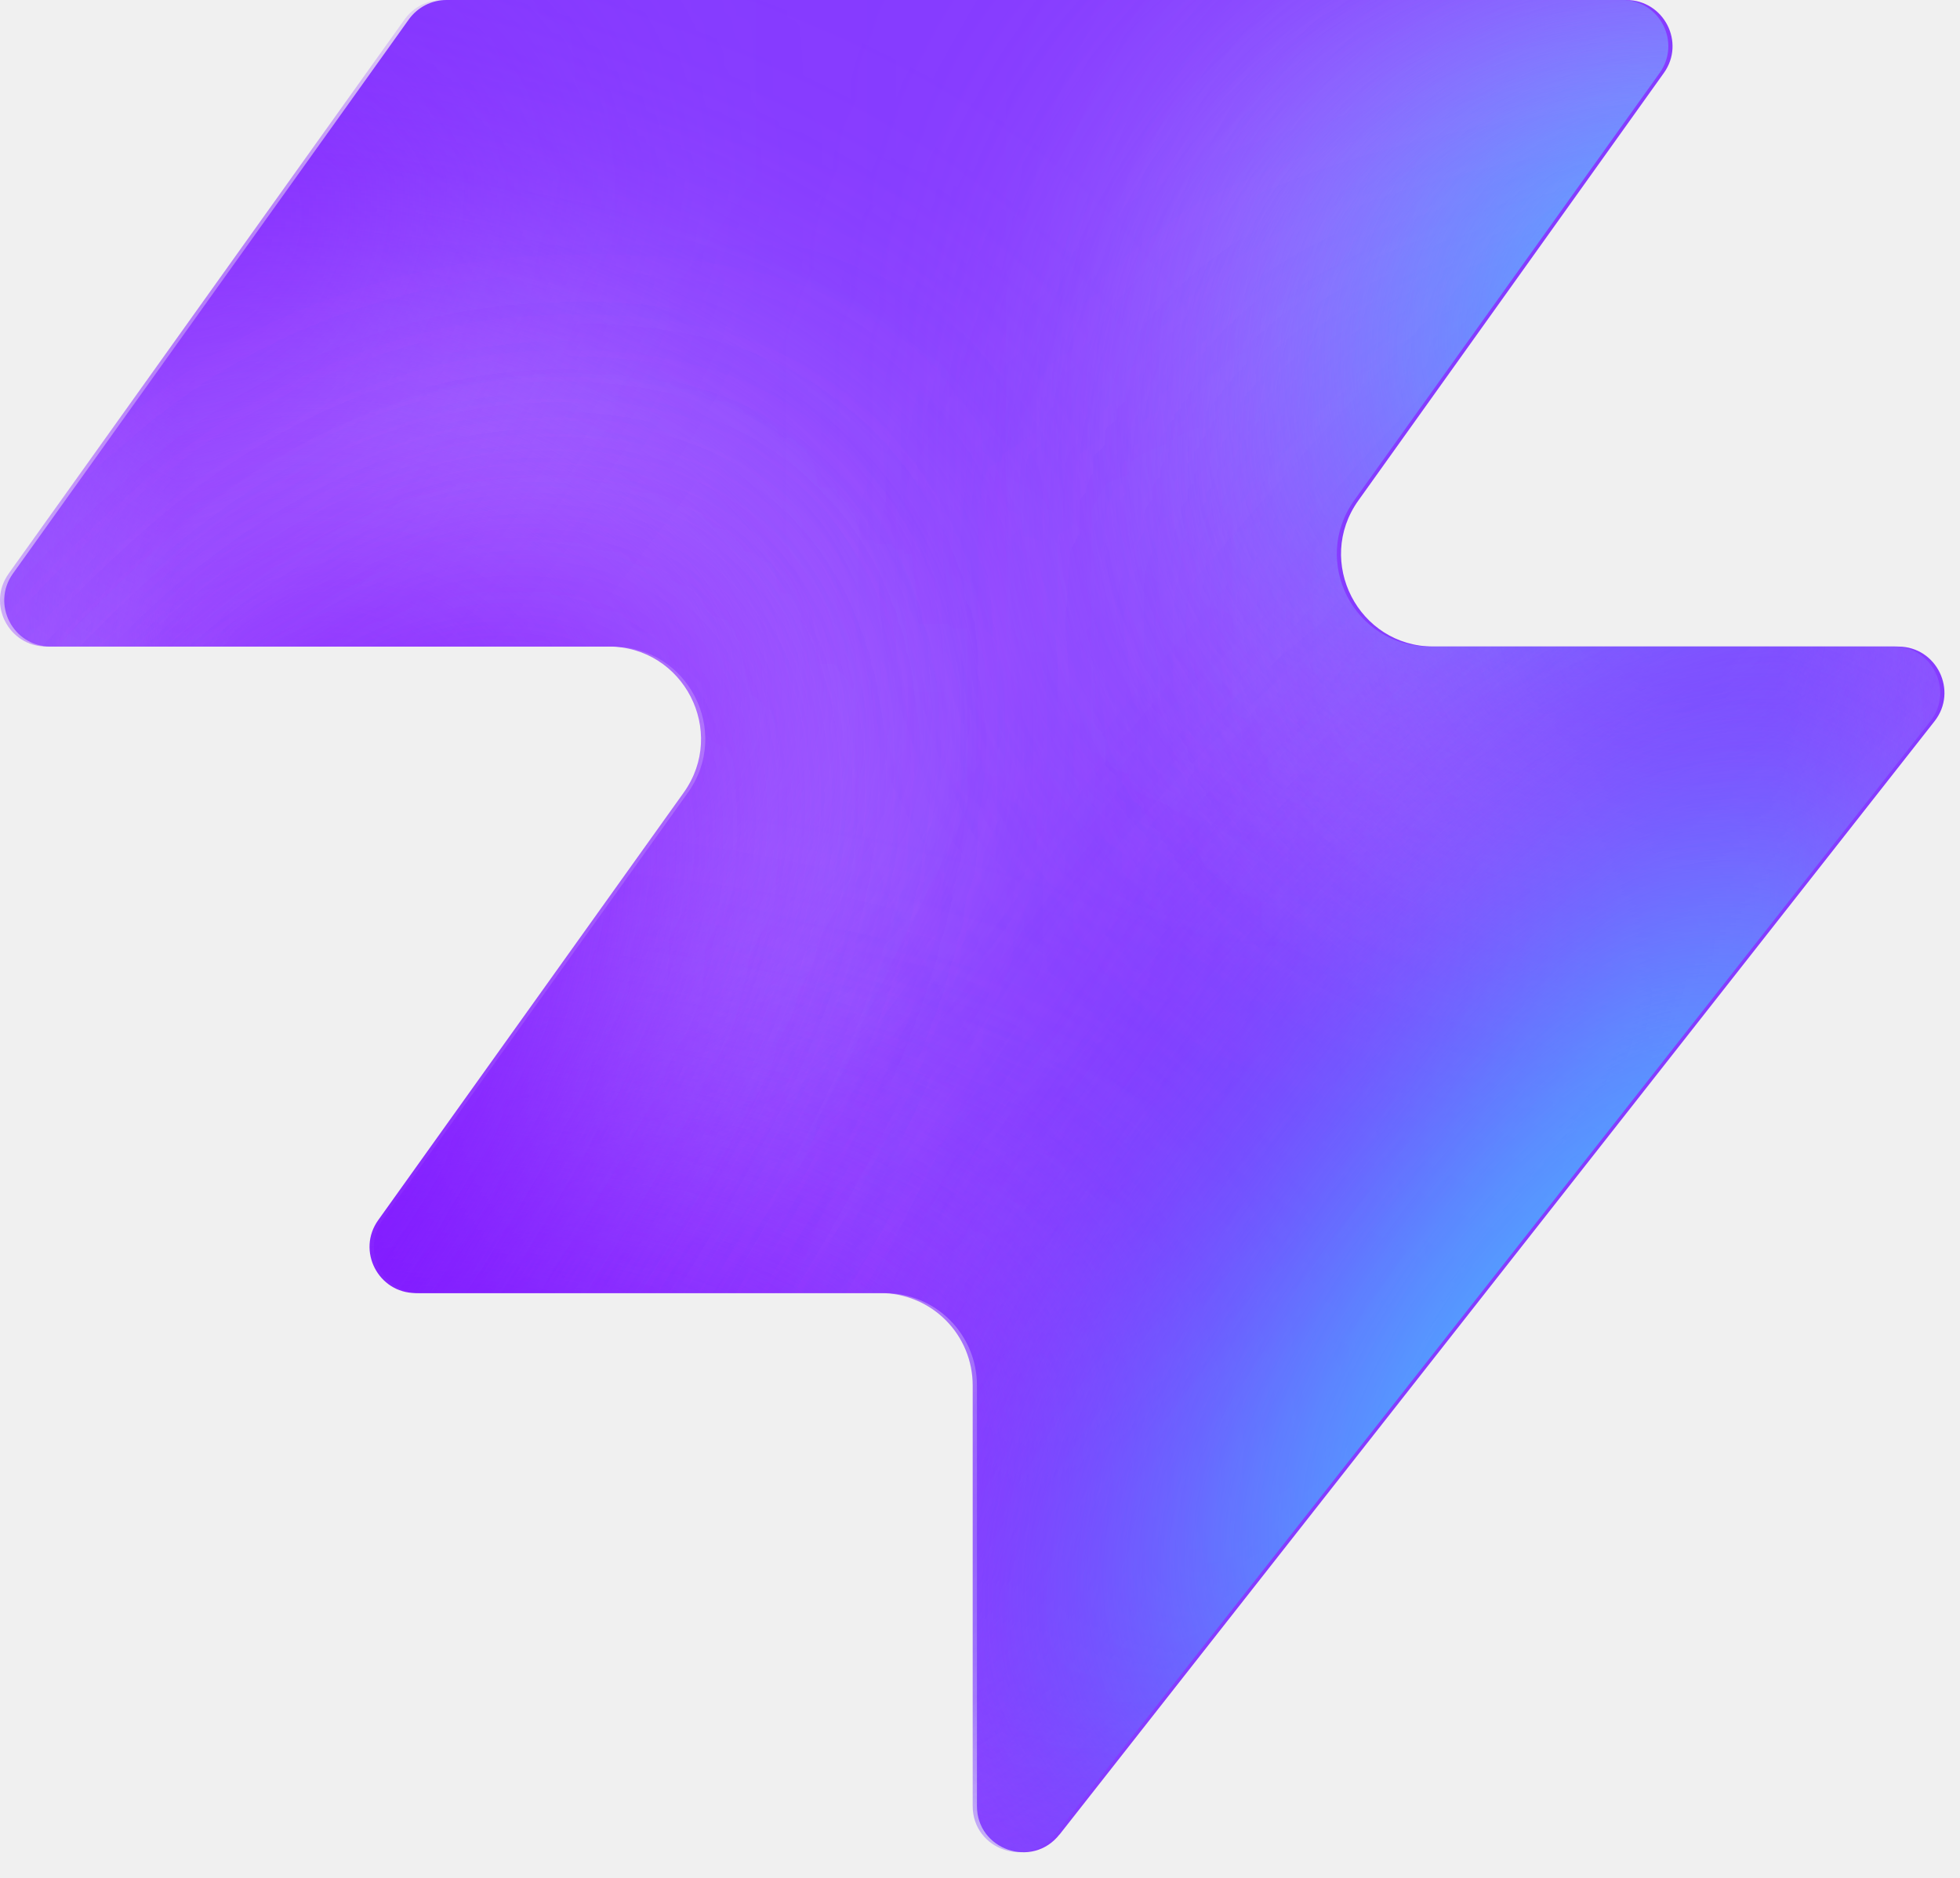
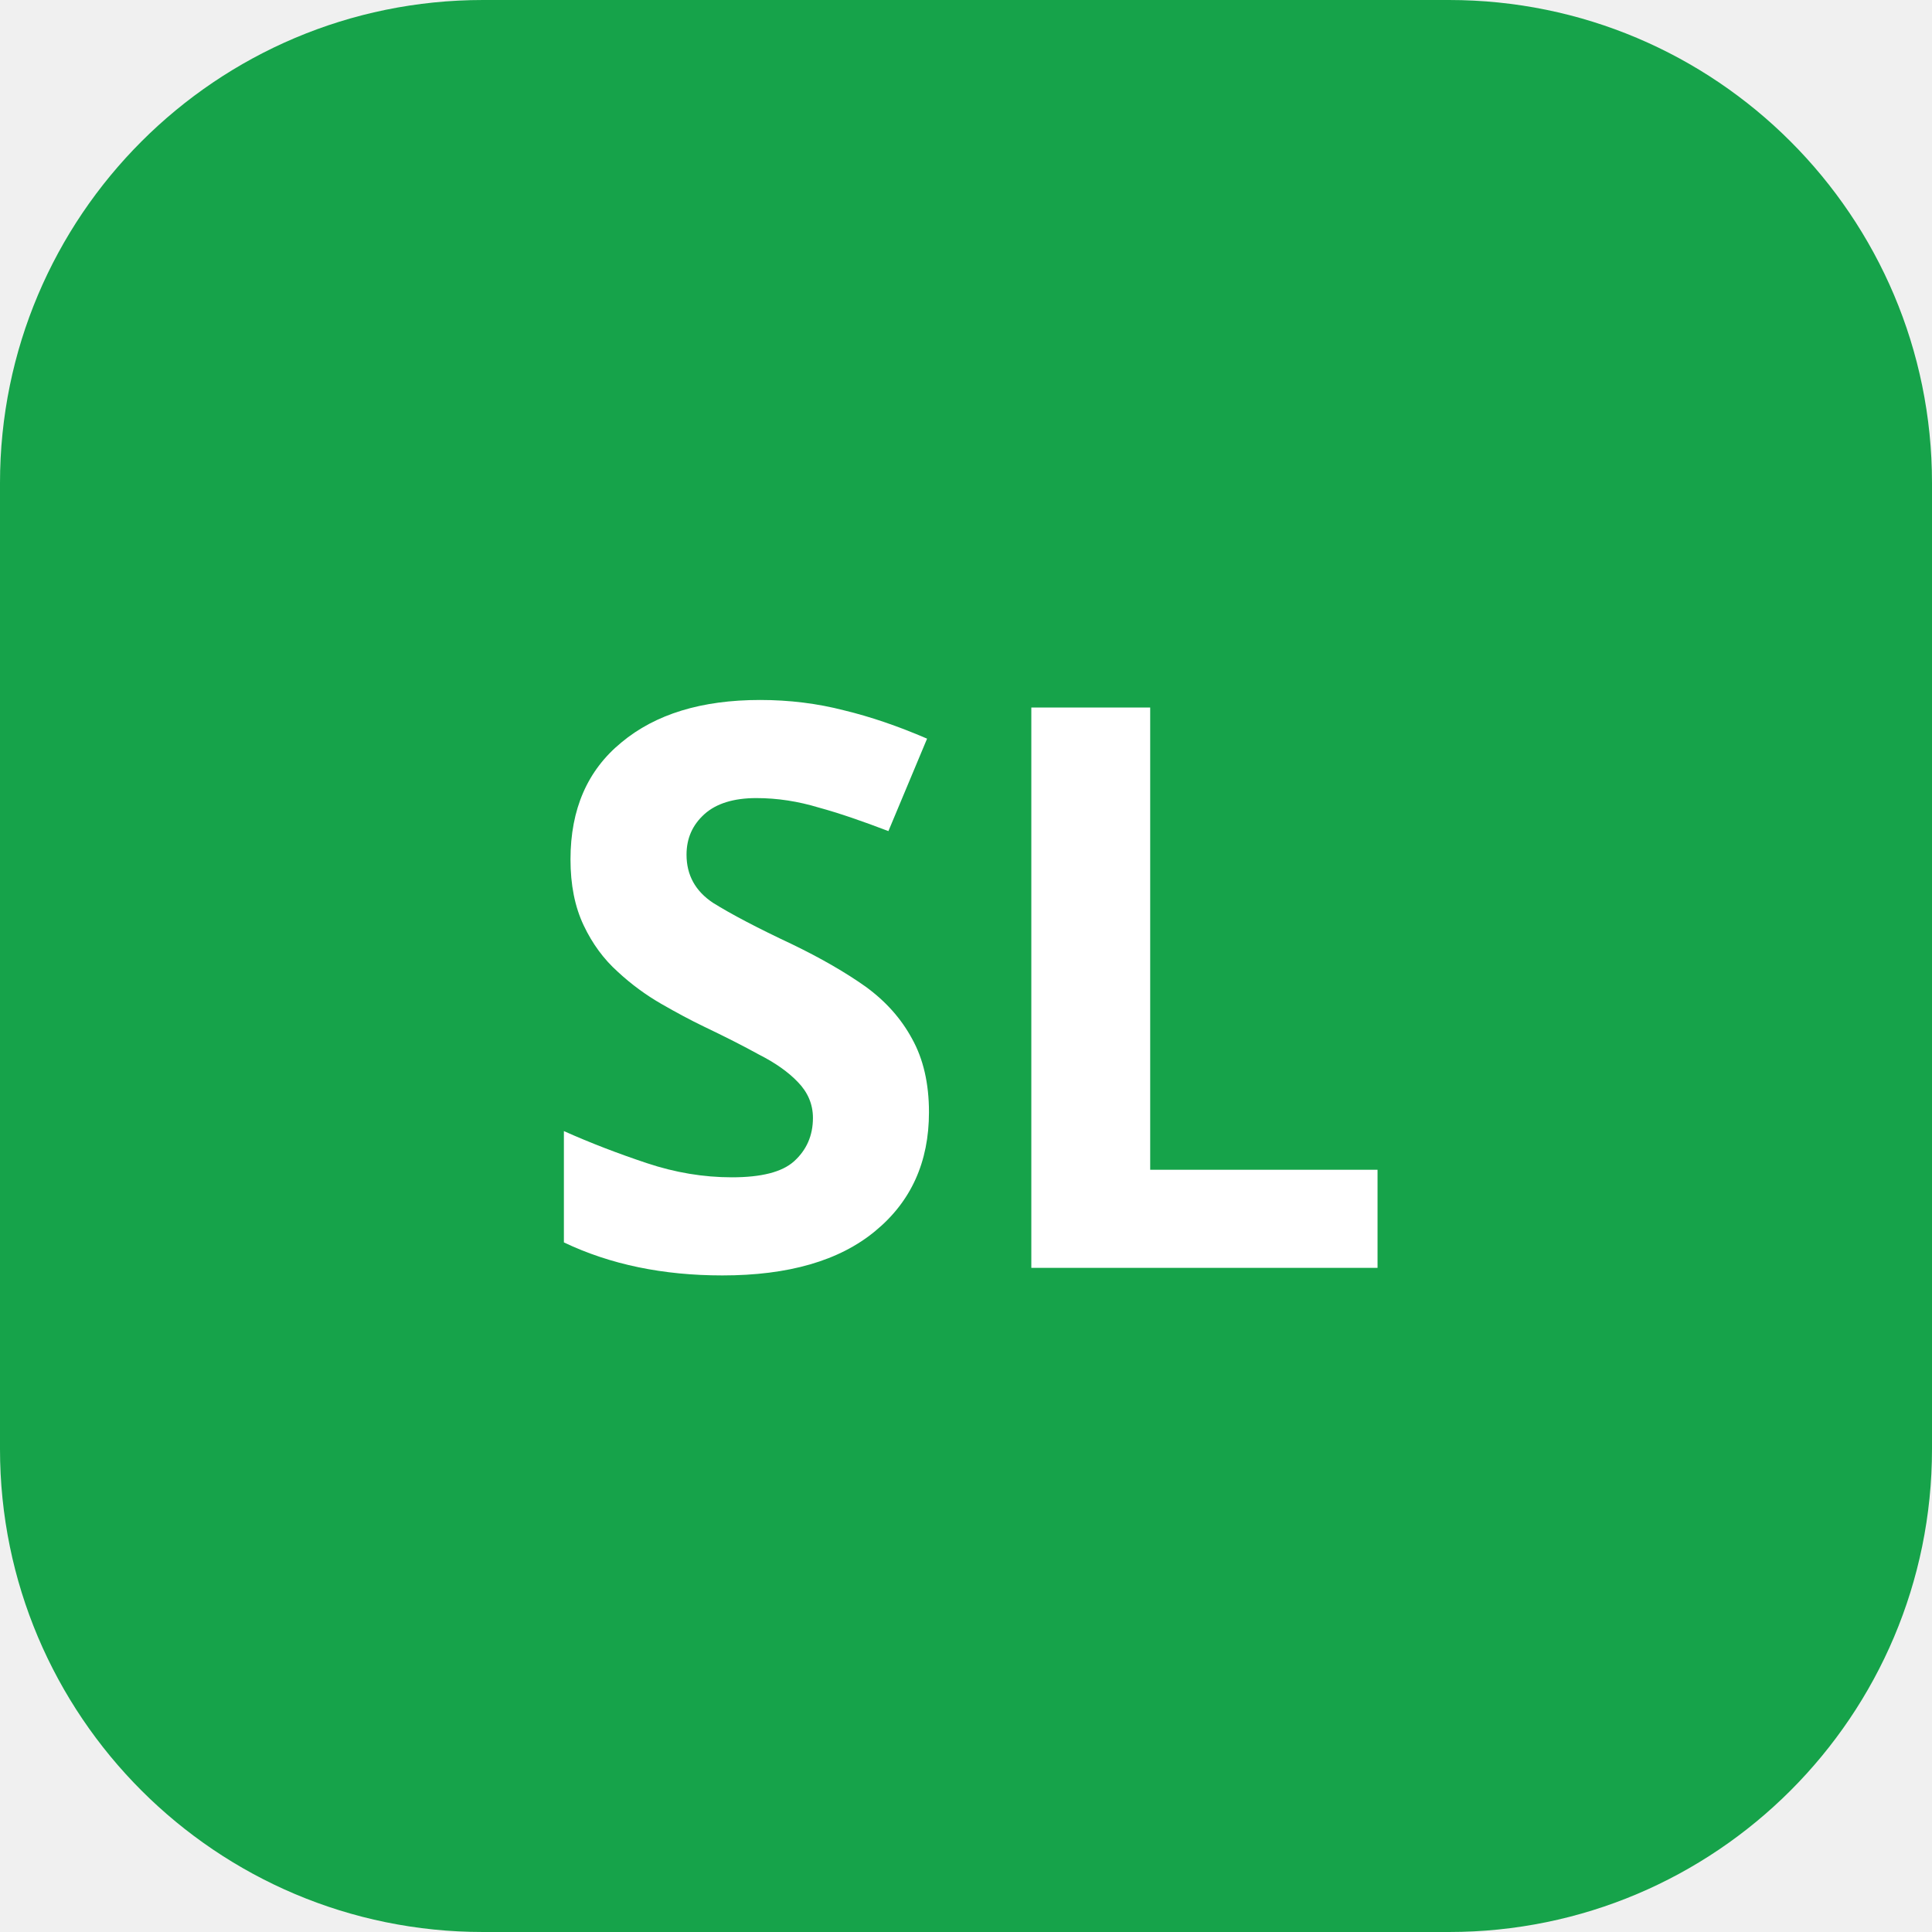
- <svg xmlns="http://www.w3.org/2000/svg" width="48" height="46" fill="none" viewBox="0 0 48 46">
-   <path fill="#863bff" d="M25.946 44.938c-.664.845-2.021.375-2.021-.698V33.937a2.26 2.26 0 0 0-2.262-2.262H10.287c-.92 0-1.456-1.04-.92-1.788l7.48-10.471c1.07-1.497 0-3.578-1.842-3.578H1.237c-.92 0-1.456-1.04-.92-1.788L10.013.474c.214-.297.556-.474.92-.474h28.894c.92 0 1.456 1.04.92 1.788l-7.48 10.471c-1.07 1.498 0 3.579 1.842 3.579h11.377c.943 0 1.473 1.088.89 1.83L25.947 44.94z" style="fill:#863bff;fill:color(display-p3 .525 .23 1);fill-opacity:1" />
-   <mask id="a" width="48" height="46" x="0" y="0" maskUnits="userSpaceOnUse" style="mask-type:alpha">
-     <path fill="#000" d="M25.842 44.938c-.664.844-2.021.375-2.021-.698V33.937a2.26 2.26 0 0 0-2.262-2.262H10.183c-.92 0-1.456-1.04-.92-1.788l7.48-10.471c1.07-1.498 0-3.579-1.842-3.579H1.133c-.92 0-1.456-1.04-.92-1.787L9.91.473c.214-.297.556-.474.92-.474h28.894c.92 0 1.456 1.04.92 1.788l-7.48 10.471c-1.07 1.498 0 3.578 1.842 3.578h11.377c.943 0 1.473 1.088.89 1.832L25.843 44.94z" style="fill:#000;fill-opacity:1" />
-   </mask>
-   <g mask="url(#a)">
-     <g filter="url(#b)">
-       <ellipse cx="5.508" cy="14.704" fill="#ede6ff" rx="5.508" ry="14.704" style="fill:#ede6ff;fill:color(display-p3 .927 .903 1);fill-opacity:1" transform="matrix(.00324 1 1 -.00324 -4.47 31.516)" />
-     </g>
-     <g filter="url(#c)">
-       <ellipse cx="10.399" cy="29.851" fill="#ede6ff" rx="10.399" ry="29.851" style="fill:#ede6ff;fill:color(display-p3 .927 .903 1);fill-opacity:1" transform="matrix(.00324 1 1 -.00324 -39.328 7.883)" />
-     </g>
-     <g filter="url(#d)">
-       <ellipse cx="5.508" cy="30.487" fill="#7e14ff" rx="5.508" ry="30.487" style="fill:#7e14ff;fill:color(display-p3 .492 .077 1);fill-opacity:1" transform="rotate(89.814 -25.913 -14.639)scale(1 -1)" />
-     </g>
-     <g filter="url(#e)">
-       <ellipse cx="5.508" cy="30.599" fill="#7e14ff" rx="5.508" ry="30.599" style="fill:#7e14ff;fill:color(display-p3 .492 .077 1);fill-opacity:1" transform="rotate(89.814 -32.644 -3.334)scale(1 -1)" />
-     </g>
-     <g filter="url(#f)">
-       <ellipse cx="5.508" cy="30.599" fill="#7e14ff" rx="5.508" ry="30.599" style="fill:#7e14ff;fill:color(display-p3 .492 .077 1);fill-opacity:1" transform="matrix(.00324 1 1 -.00324 -34.34 30.47)" />
-     </g>
-     <g filter="url(#g)">
-       <ellipse cx="14.072" cy="22.078" fill="#ede6ff" rx="14.072" ry="22.078" style="fill:#ede6ff;fill:color(display-p3 .927 .903 1);fill-opacity:1" transform="rotate(93.35 24.506 48.493)scale(-1 1)" />
-     </g>
-     <g filter="url(#h)">
-       <ellipse cx="3.47" cy="21.501" fill="#7e14ff" rx="3.47" ry="21.501" style="fill:#7e14ff;fill:color(display-p3 .492 .077 1);fill-opacity:1" transform="rotate(89.009 28.708 47.59)scale(-1 1)" />
-     </g>
-     <g filter="url(#i)">
-       <ellipse cx="3.47" cy="21.501" fill="#7e14ff" rx="3.47" ry="21.501" style="fill:#7e14ff;fill:color(display-p3 .492 .077 1);fill-opacity:1" transform="rotate(89.009 28.708 47.59)scale(-1 1)" />
-     </g>
-     <g filter="url(#j)">
-       <ellipse cx=".387" cy="8.972" fill="#7e14ff" rx="4.407" ry="29.108" style="fill:#7e14ff;fill:color(display-p3 .492 .077 1);fill-opacity:1" transform="rotate(39.51 .387 8.972)" />
-     </g>
-     <g filter="url(#k)">
-       <ellipse cx="47.523" cy="-6.092" fill="#7e14ff" rx="4.407" ry="29.108" style="fill:#7e14ff;fill:color(display-p3 .492 .077 1);fill-opacity:1" transform="rotate(37.892 47.523 -6.092)" />
-     </g>
-     <g filter="url(#l)">
-       <ellipse cx="41.412" cy="6.333" fill="#47bfff" rx="5.971" ry="9.665" style="fill:#47bfff;fill:color(display-p3 .28 .748 1);fill-opacity:1" transform="rotate(37.892 41.412 6.333)" />
-     </g>
-     <g filter="url(#m)">
-       <ellipse cx="-1.879" cy="38.332" fill="#7e14ff" rx="4.407" ry="29.108" style="fill:#7e14ff;fill:color(display-p3 .492 .077 1);fill-opacity:1" transform="rotate(37.892 -1.88 38.332)" />
-     </g>
-     <g filter="url(#n)">
-       <ellipse cx="-1.879" cy="38.332" fill="#7e14ff" rx="4.407" ry="29.108" style="fill:#7e14ff;fill:color(display-p3 .492 .077 1);fill-opacity:1" transform="rotate(37.892 -1.88 38.332)" />
-     </g>
-     <g filter="url(#o)">
-       <ellipse cx="35.651" cy="29.907" fill="#7e14ff" rx="4.407" ry="29.108" style="fill:#7e14ff;fill:color(display-p3 .492 .077 1);fill-opacity:1" transform="rotate(37.892 35.651 29.907)" />
-     </g>
-     <g filter="url(#p)">
-       <ellipse cx="38.418" cy="32.4" fill="#47bfff" rx="5.971" ry="15.297" style="fill:#47bfff;fill:color(display-p3 .28 .748 1);fill-opacity:1" transform="rotate(37.892 38.418 32.4)" />
-     </g>
-   </g>
-   <defs>
-     <filter id="b" width="60.045" height="41.654" x="-19.77" y="16.149" color-interpolation-filters="sRGB" filterUnits="userSpaceOnUse">
-       <feFlood flood-opacity="0" result="BackgroundImageFix" />
-       <feBlend in="SourceGraphic" in2="BackgroundImageFix" result="shape" />
-       <feGaussianBlur result="effect1_foregroundBlur_2002_17158" stdDeviation="7.659" />
-     </filter>
-     <filter id="c" width="90.34" height="51.437" x="-54.613" y="-7.533" color-interpolation-filters="sRGB" filterUnits="userSpaceOnUse">
-       <feFlood flood-opacity="0" result="BackgroundImageFix" />
-       <feBlend in="SourceGraphic" in2="BackgroundImageFix" result="shape" />
-       <feGaussianBlur result="effect1_foregroundBlur_2002_17158" stdDeviation="7.659" />
-     </filter>
-     <filter id="d" width="79.355" height="29.4" x="-49.64" y="2.03" color-interpolation-filters="sRGB" filterUnits="userSpaceOnUse">
-       <feFlood flood-opacity="0" result="BackgroundImageFix" />
-       <feBlend in="SourceGraphic" in2="BackgroundImageFix" result="shape" />
-       <feGaussianBlur result="effect1_foregroundBlur_2002_17158" stdDeviation="4.596" />
-     </filter>
-     <filter id="e" width="79.579" height="29.4" x="-45.045" y="20.029" color-interpolation-filters="sRGB" filterUnits="userSpaceOnUse">
-       <feFlood flood-opacity="0" result="BackgroundImageFix" />
-       <feBlend in="SourceGraphic" in2="BackgroundImageFix" result="shape" />
-       <feGaussianBlur result="effect1_foregroundBlur_2002_17158" stdDeviation="4.596" />
-     </filter>
-     <filter id="f" width="79.579" height="29.4" x="-43.513" y="21.178" color-interpolation-filters="sRGB" filterUnits="userSpaceOnUse">
-       <feFlood flood-opacity="0" result="BackgroundImageFix" />
-       <feBlend in="SourceGraphic" in2="BackgroundImageFix" result="shape" />
-       <feGaussianBlur result="effect1_foregroundBlur_2002_17158" stdDeviation="4.596" />
-     </filter>
-     <filter id="g" width="74.749" height="58.852" x="15.756" y="-17.901" color-interpolation-filters="sRGB" filterUnits="userSpaceOnUse">
-       <feFlood flood-opacity="0" result="BackgroundImageFix" />
-       <feBlend in="SourceGraphic" in2="BackgroundImageFix" result="shape" />
-       <feGaussianBlur result="effect1_foregroundBlur_2002_17158" stdDeviation="7.659" />
-     </filter>
-     <filter id="h" width="61.377" height="25.362" x="23.548" y="2.284" color-interpolation-filters="sRGB" filterUnits="userSpaceOnUse">
-       <feFlood flood-opacity="0" result="BackgroundImageFix" />
-       <feBlend in="SourceGraphic" in2="BackgroundImageFix" result="shape" />
-       <feGaussianBlur result="effect1_foregroundBlur_2002_17158" stdDeviation="4.596" />
-     </filter>
-     <filter id="i" width="61.377" height="25.362" x="23.548" y="2.284" color-interpolation-filters="sRGB" filterUnits="userSpaceOnUse">
-       <feFlood flood-opacity="0" result="BackgroundImageFix" />
-       <feBlend in="SourceGraphic" in2="BackgroundImageFix" result="shape" />
-       <feGaussianBlur result="effect1_foregroundBlur_2002_17158" stdDeviation="4.596" />
-     </filter>
-     <filter id="j" width="56.045" height="63.649" x="-27.636" y="-22.853" color-interpolation-filters="sRGB" filterUnits="userSpaceOnUse">
-       <feFlood flood-opacity="0" result="BackgroundImageFix" />
-       <feBlend in="SourceGraphic" in2="BackgroundImageFix" result="shape" />
-       <feGaussianBlur result="effect1_foregroundBlur_2002_17158" stdDeviation="4.596" />
-     </filter>
-     <filter id="k" width="54.814" height="64.646" x="20.116" y="-38.415" color-interpolation-filters="sRGB" filterUnits="userSpaceOnUse">
-       <feFlood flood-opacity="0" result="BackgroundImageFix" />
-       <feBlend in="SourceGraphic" in2="BackgroundImageFix" result="shape" />
-       <feGaussianBlur result="effect1_foregroundBlur_2002_17158" stdDeviation="4.596" />
-     </filter>
-     <filter id="l" width="33.541" height="35.313" x="24.641" y="-11.323" color-interpolation-filters="sRGB" filterUnits="userSpaceOnUse">
-       <feFlood flood-opacity="0" result="BackgroundImageFix" />
-       <feBlend in="SourceGraphic" in2="BackgroundImageFix" result="shape" />
-       <feGaussianBlur result="effect1_foregroundBlur_2002_17158" stdDeviation="4.596" />
-     </filter>
-     <filter id="m" width="54.814" height="64.646" x="-29.286" y="6.009" color-interpolation-filters="sRGB" filterUnits="userSpaceOnUse">
-       <feFlood flood-opacity="0" result="BackgroundImageFix" />
-       <feBlend in="SourceGraphic" in2="BackgroundImageFix" result="shape" />
-       <feGaussianBlur result="effect1_foregroundBlur_2002_17158" stdDeviation="4.596" />
-     </filter>
-     <filter id="n" width="54.814" height="64.646" x="-29.286" y="6.009" color-interpolation-filters="sRGB" filterUnits="userSpaceOnUse">
-       <feFlood flood-opacity="0" result="BackgroundImageFix" />
-       <feBlend in="SourceGraphic" in2="BackgroundImageFix" result="shape" />
-       <feGaussianBlur result="effect1_foregroundBlur_2002_17158" stdDeviation="4.596" />
-     </filter>
-     <filter id="o" width="54.814" height="64.646" x="8.244" y="-2.416" color-interpolation-filters="sRGB" filterUnits="userSpaceOnUse">
-       <feFlood flood-opacity="0" result="BackgroundImageFix" />
-       <feBlend in="SourceGraphic" in2="BackgroundImageFix" result="shape" />
-       <feGaussianBlur result="effect1_foregroundBlur_2002_17158" stdDeviation="4.596" />
-     </filter>
-     <filter id="p" width="39.409" height="43.623" x="18.713" y="10.588" color-interpolation-filters="sRGB" filterUnits="userSpaceOnUse">
-       <feFlood flood-opacity="0" result="BackgroundImageFix" />
-       <feBlend in="SourceGraphic" in2="BackgroundImageFix" result="shape" />
-       <feGaussianBlur result="effect1_foregroundBlur_2002_17158" stdDeviation="4.596" />
-     </filter>
-   </defs>
+ <svg xmlns="http://www.w3.org/2000/svg" viewBox="0 0 32 32">
+   <rect width="32" height="32" rx="8" fill="#16a34a" />
+   <text x="16" y="21" font-family="system-ui,sans-serif" font-size="13" font-weight="700" fill="#fff" text-anchor="middle">SL</text>
</svg>
